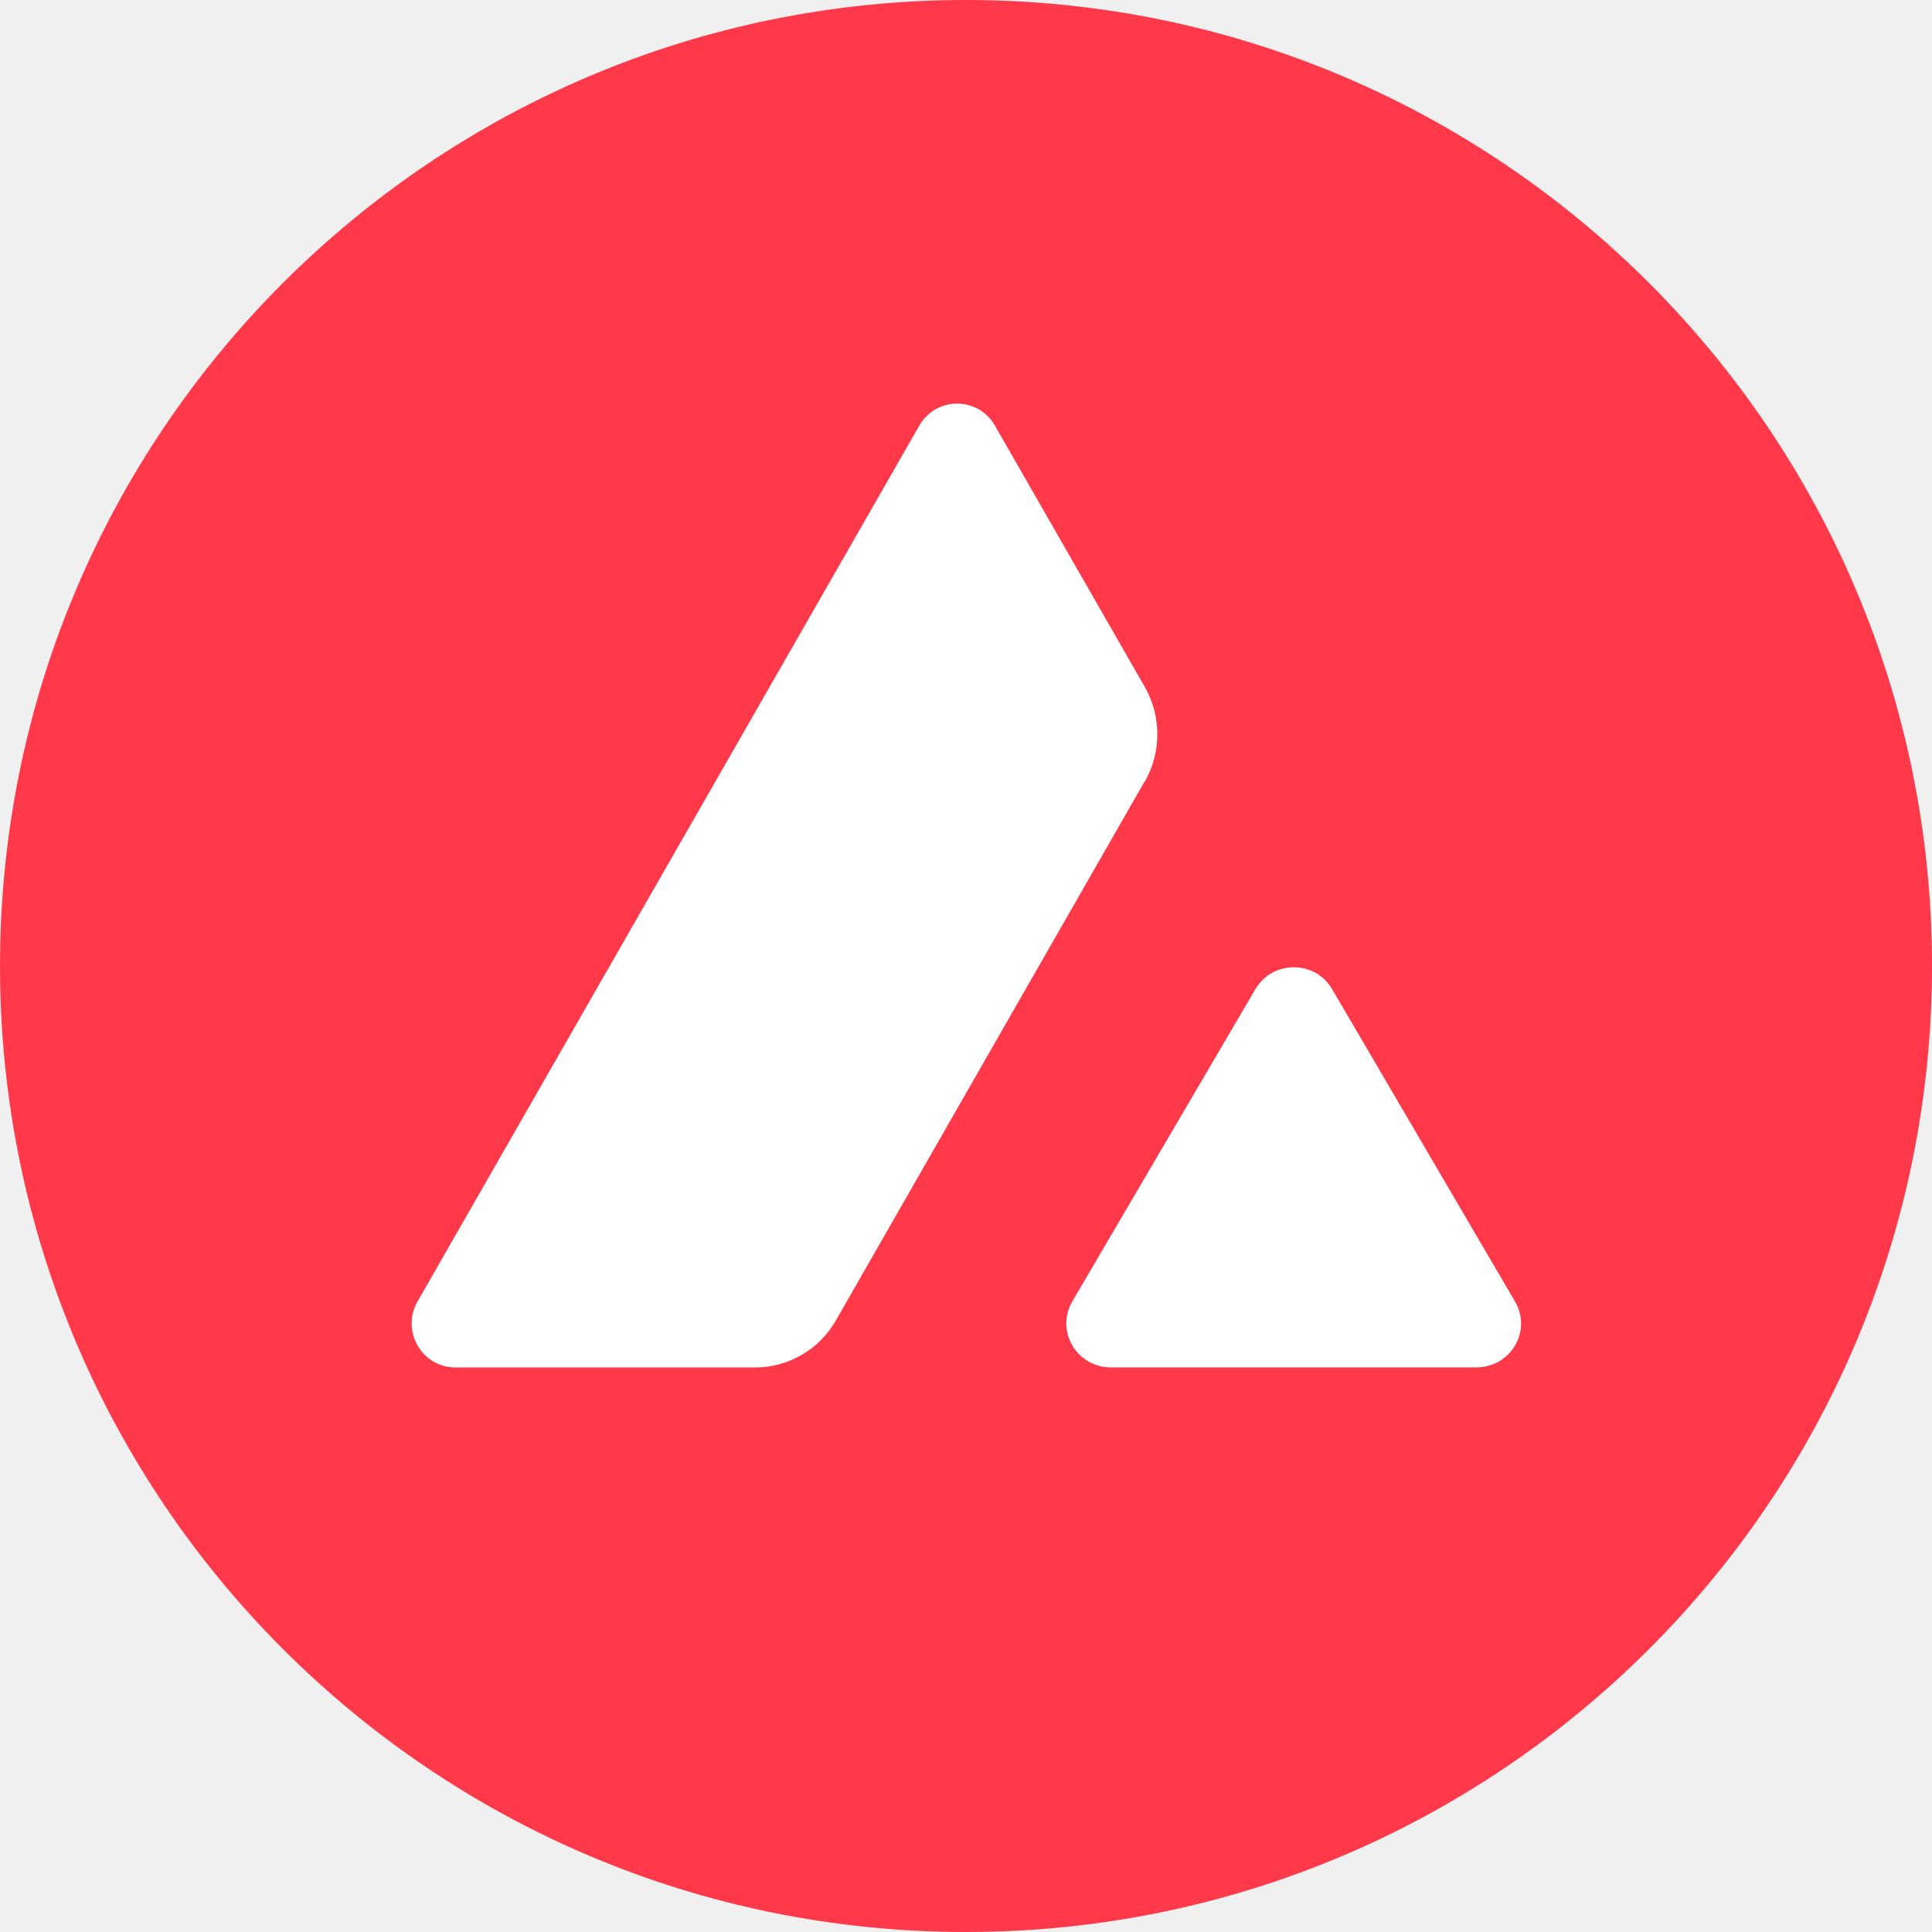
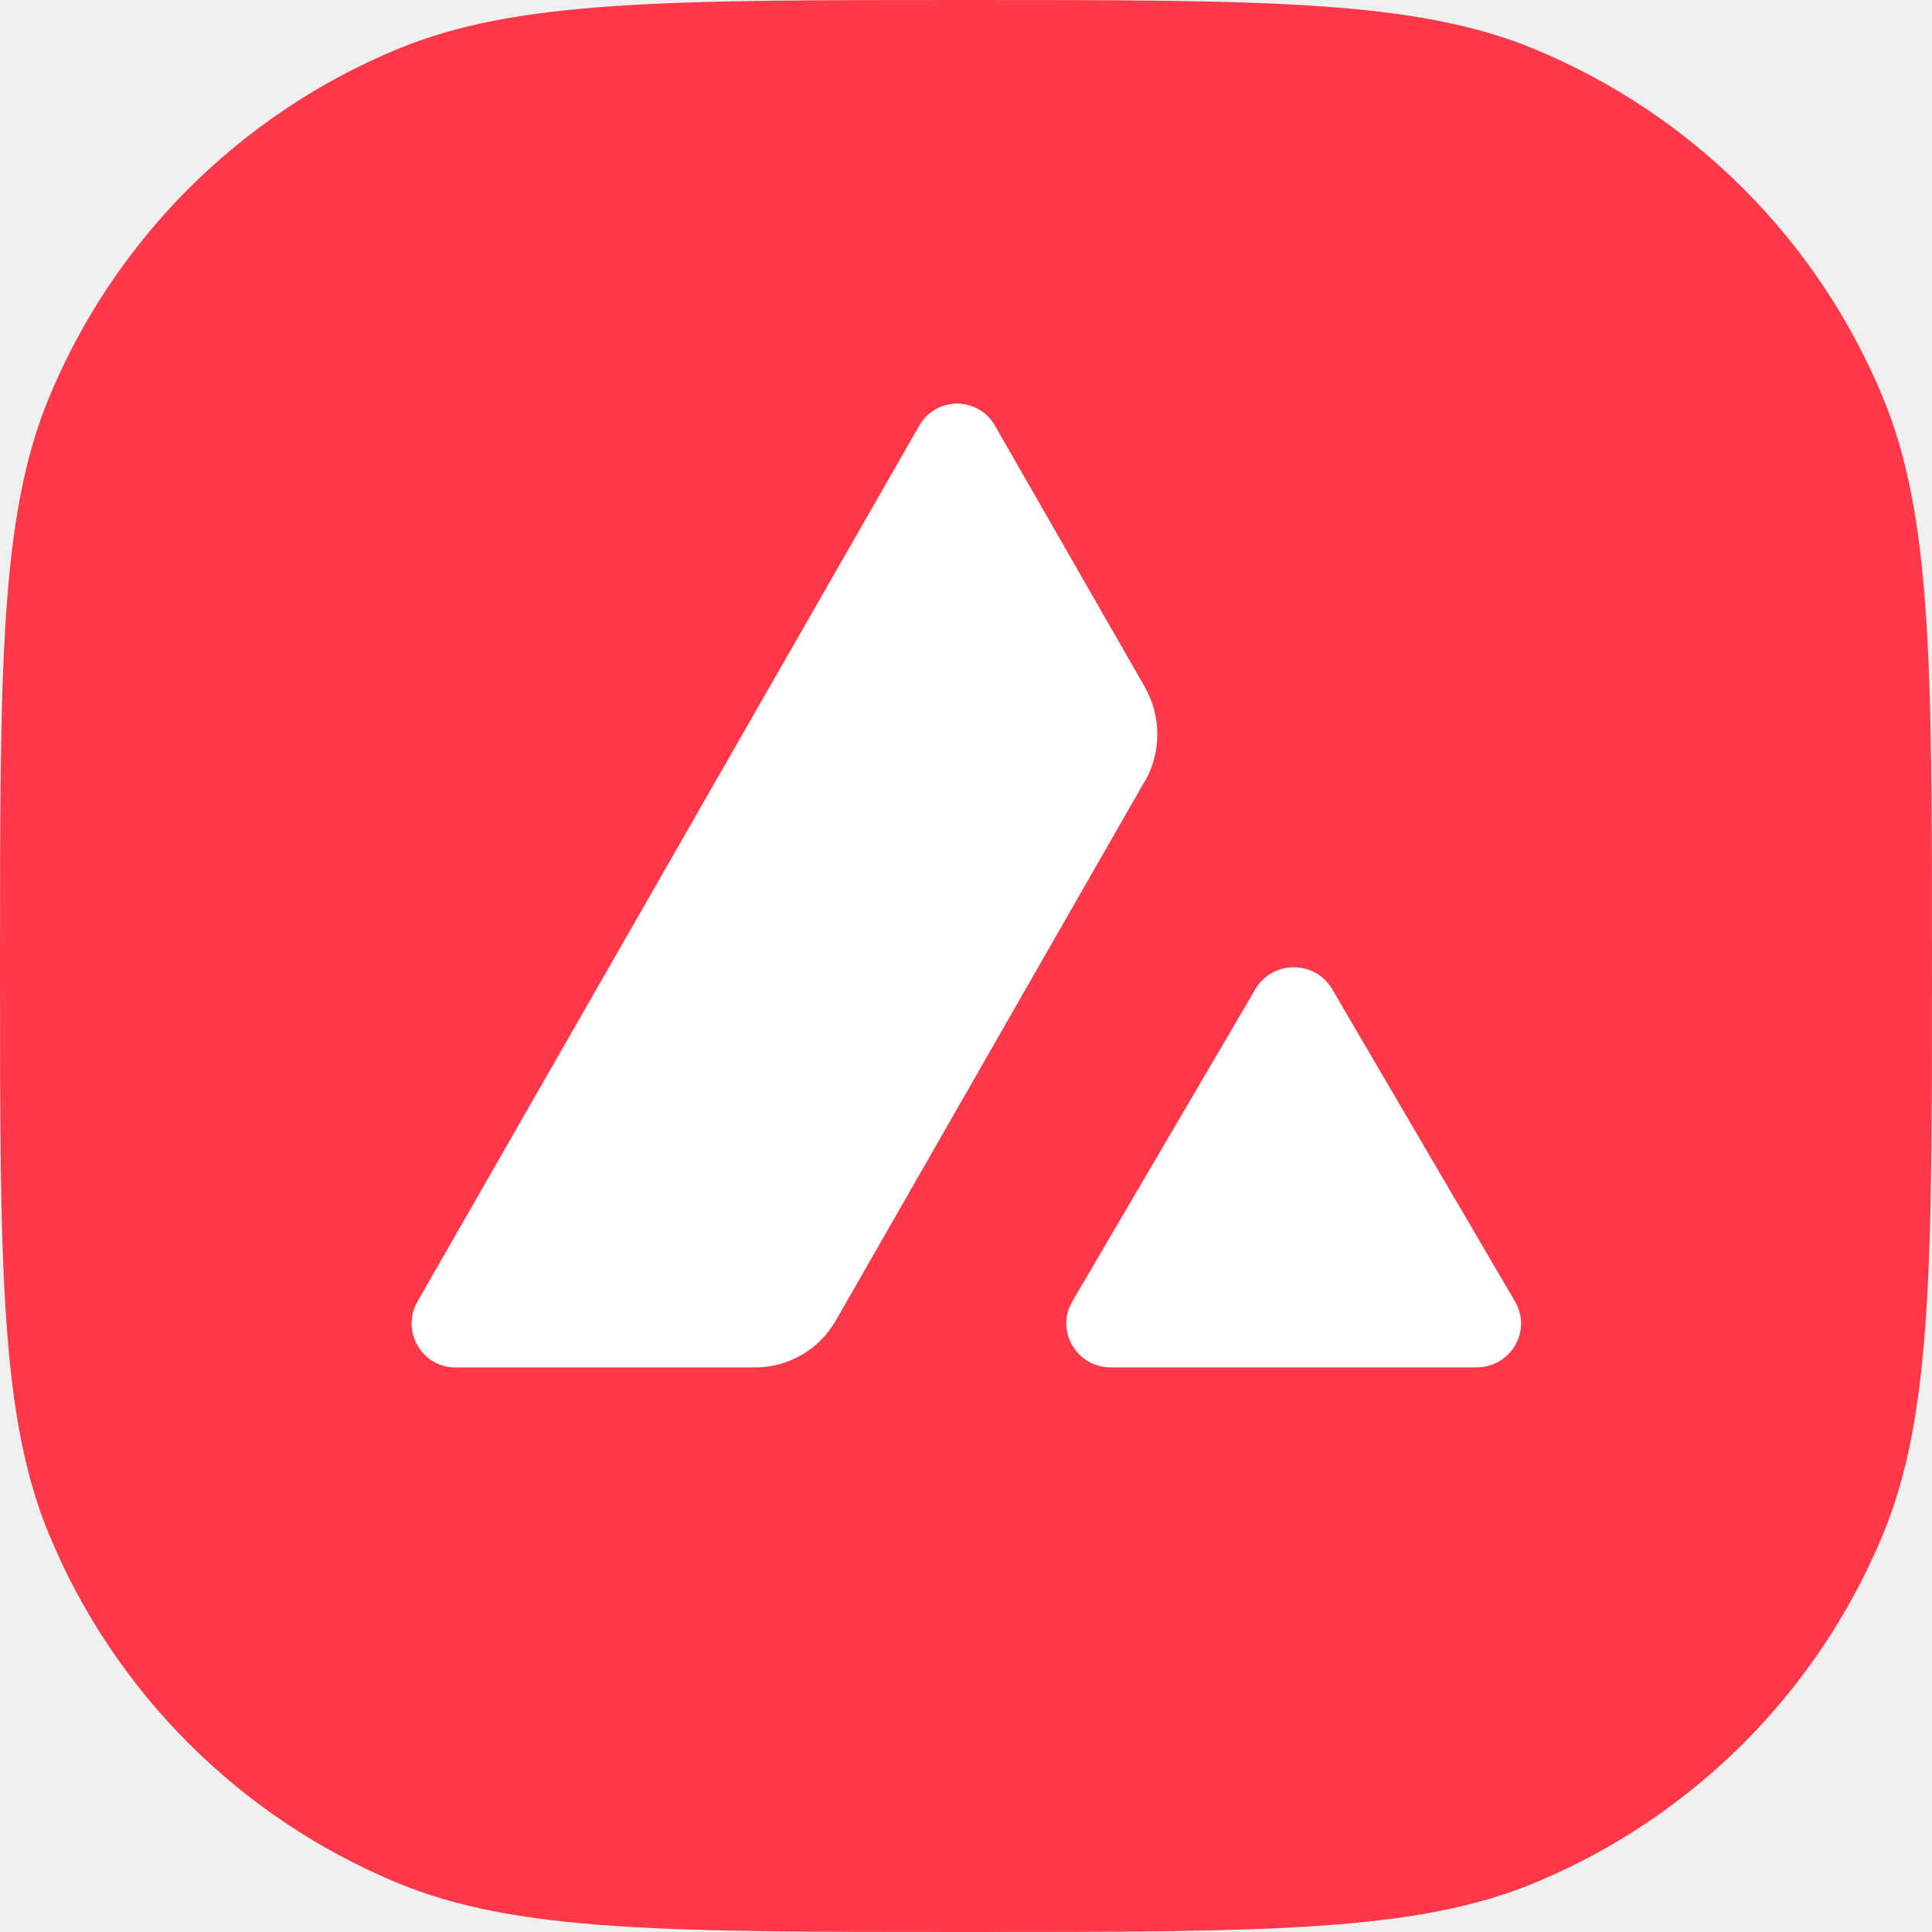
- <svg xmlns="http://www.w3.org/2000/svg" preserveAspectRatio="none" overflow="visible" style="display: block;" width="24" height="24" viewBox="0 0 24 24" fill="none">
-   <g id="Group 1171277975">
-     <path id="Vector" d="M12 24C18.627 24 24 18.627 24 12C24 5.373 18.627 0 12 0C5.373 0 0 5.373 0 12C0 18.627 5.373 24 12 24Z" fill="#FF394A" />
-     <g id="Group 1171277948">
-       <path id="Vector_2" d="M15.594 12.289C15.807 11.925 16.338 11.925 16.549 12.289L18.82 16.168C19.034 16.532 18.767 16.986 18.341 16.986H13.799C13.374 16.986 13.109 16.532 13.32 16.168L15.594 12.289Z" fill="white" />
-       <path id="Vector_3" d="M14.222 9.707C14.428 9.345 14.428 8.899 14.222 8.535L12.359 5.287C12.15 4.923 11.629 4.923 11.42 5.287L5.187 16.167C4.978 16.531 5.239 16.987 5.657 16.987H9.379C9.795 16.987 10.178 16.764 10.384 16.402L14.219 9.707H14.222Z" fill="white" />
-     </g>
+ <svg xmlns="http://www.w3.org/2000/svg" width="24" height="24" viewBox="0 0 24 24" fill="none">
+   <path d="M0 12C0 8.272 0 6.409 0.609 4.939C1.421 2.978 2.978 1.421 4.939 0.609C6.409 0 8.272 0 12 0C15.727 0 17.591 0 19.061 0.609C21.022 1.421 22.579 2.978 23.391 4.939C24 6.409 24 8.272 24 12C24 15.727 24 17.591 23.391 19.061C22.579 21.022 21.022 22.579 19.061 23.391C17.591 24 15.727 24 12 24C8.272 24 6.409 24 4.939 23.391C2.978 22.579 1.421 21.022 0.609 19.061C0 17.591 0 15.727 0 12Z" fill="#FF394A" />
+   <g>
+     <path d="M15.594 12.289C15.807 11.925 16.338 11.925 16.549 12.289L18.82 16.168C19.034 16.532 18.767 16.986 18.341 16.986H13.799C13.374 16.986 13.109 16.532 13.32 16.168L15.594 12.289Z" fill="white" />
+     <path d="M14.222 9.707C14.428 9.345 14.428 8.899 14.222 8.535L12.359 5.287C12.15 4.923 11.629 4.923 11.42 5.287L5.187 16.167C4.978 16.531 5.239 16.987 5.657 16.987H9.379C9.795 16.987 10.178 16.764 10.384 16.402L14.219 9.707H14.222Z" fill="white" />
  </g>
</svg>
